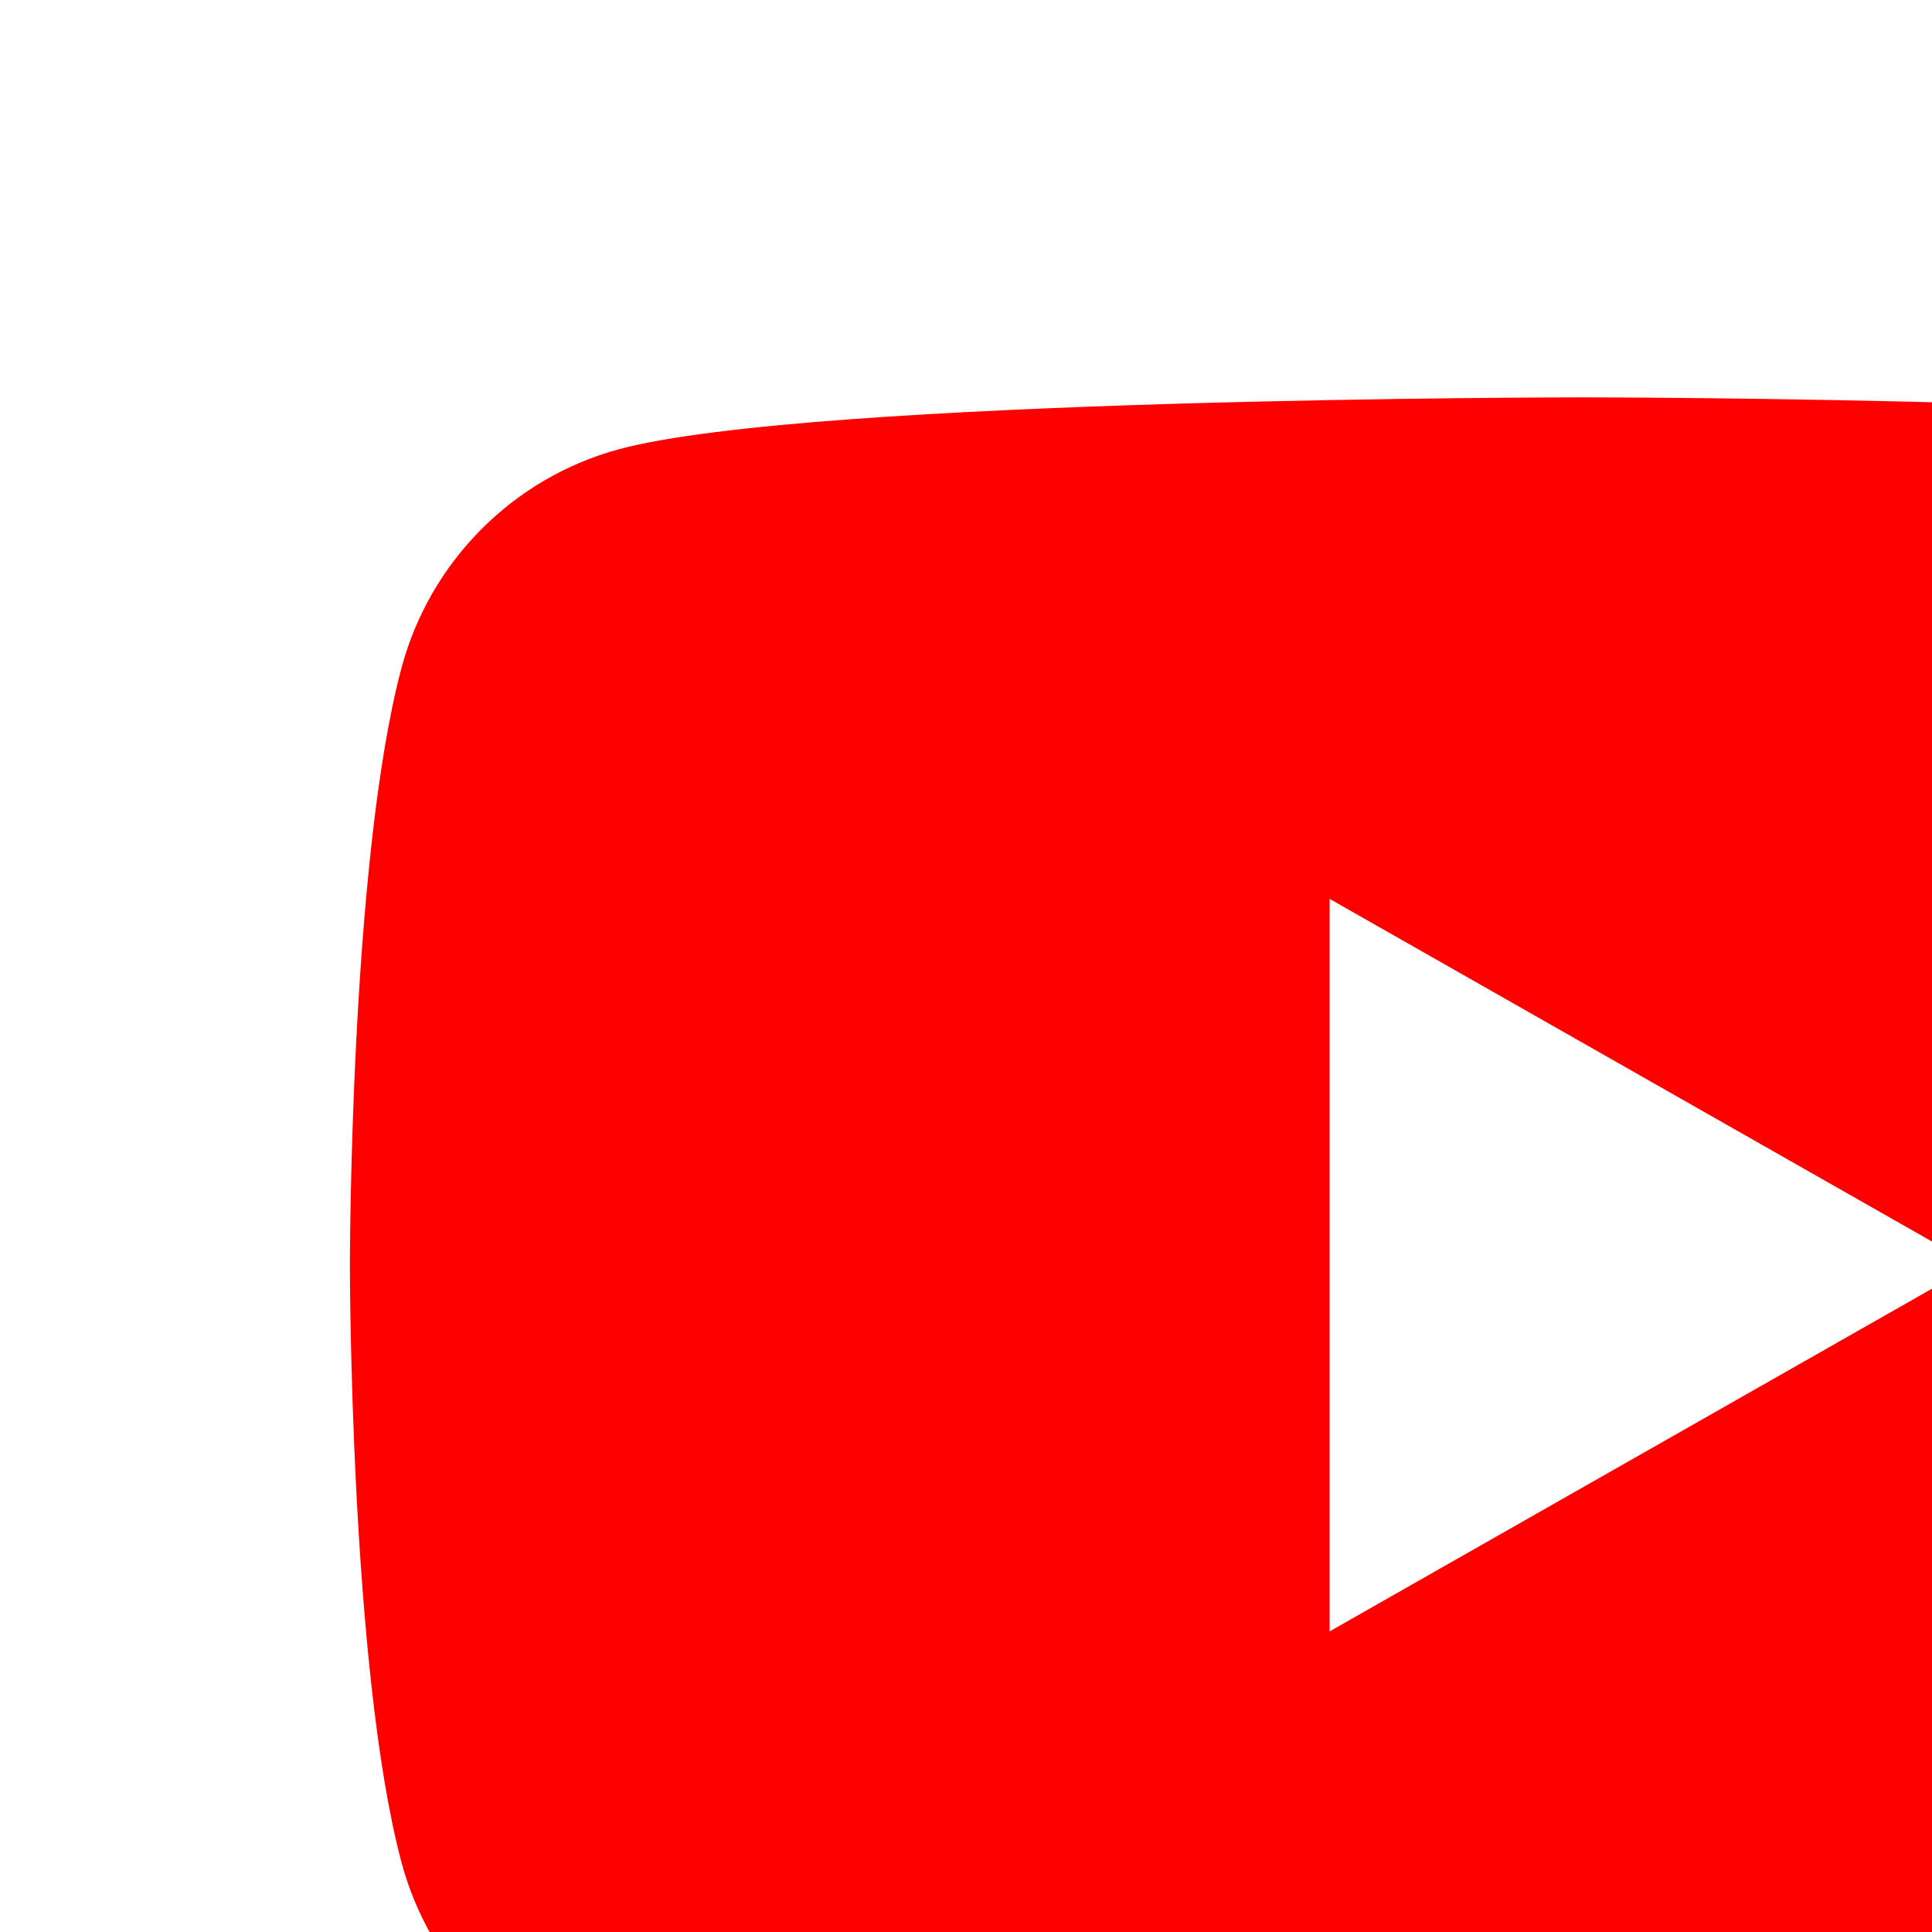
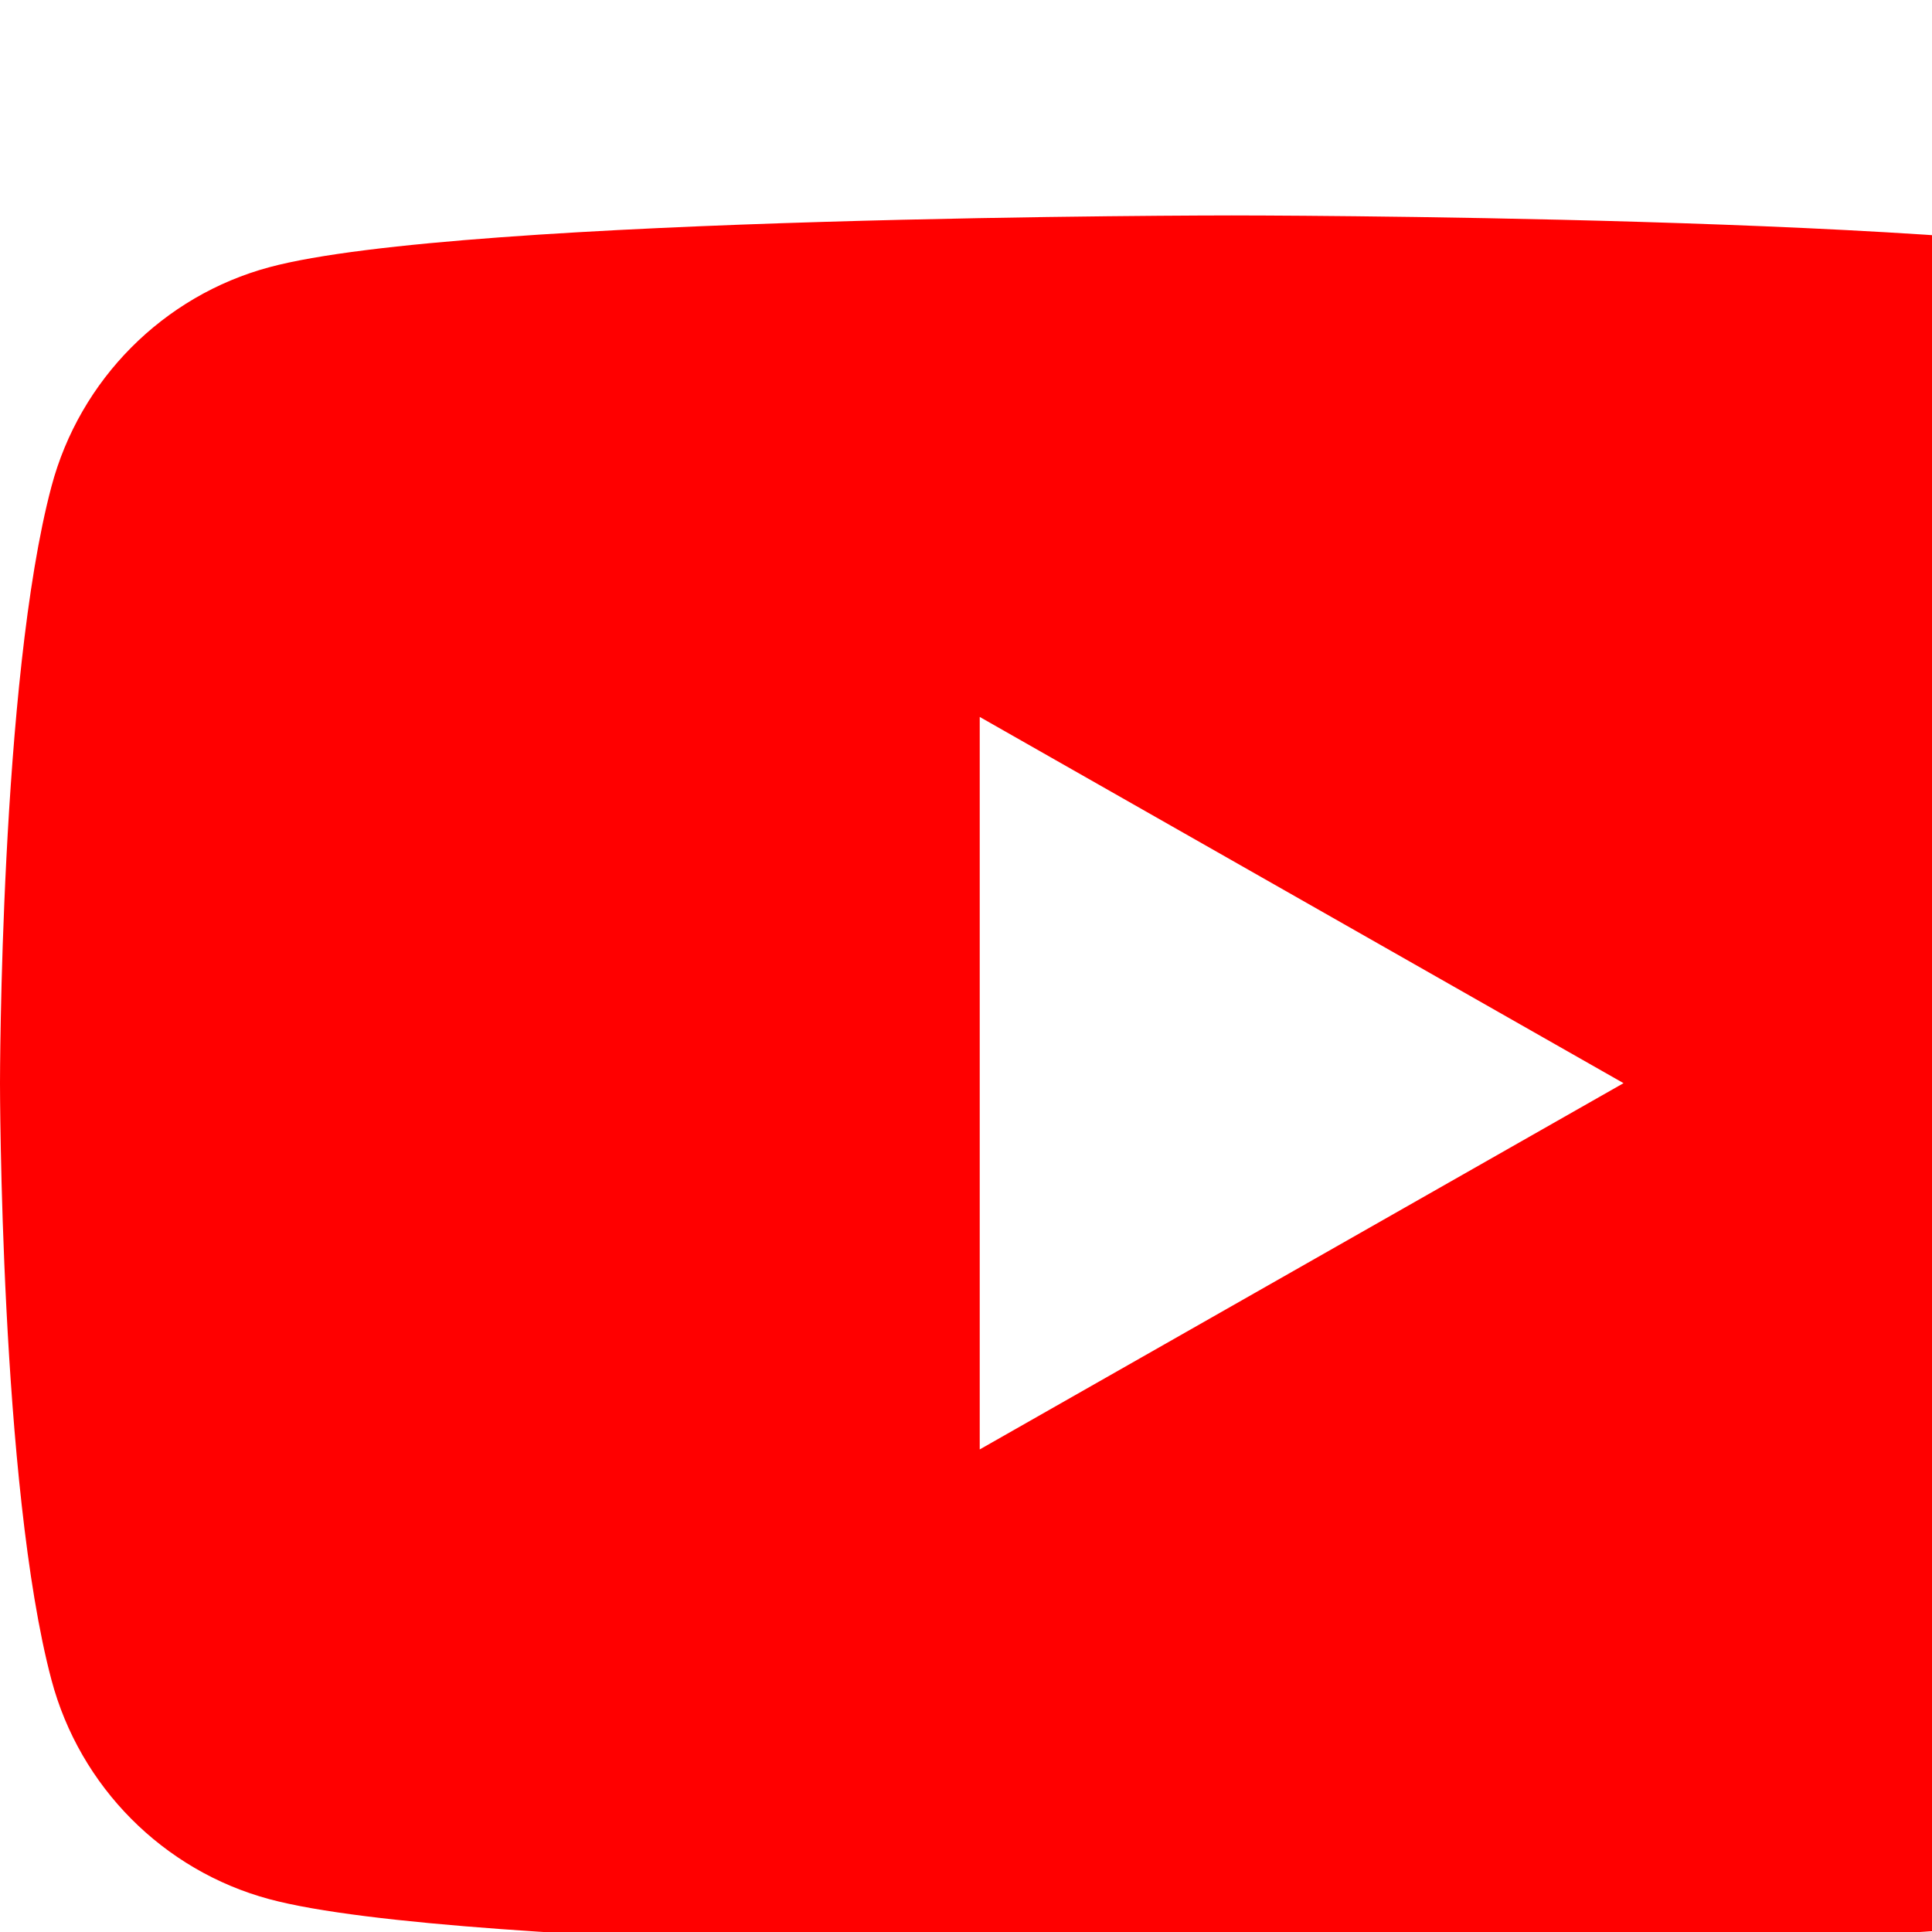
<svg xmlns="http://www.w3.org/2000/svg" viewBox="0 0 234.667 165.333" width="40" height="40">
-   <g transform="scale(0.17, 0.17) translate(250, 80)">
+   <g transform="scale(0.17) translate(0, -50)">
    <path d="m 700,358.313 v 523.375 l 460,-261.7 z m 1023.22,688.057 c -20.24,76.22 -79.88,136.24 -155.6,156.61 C 1430.37,1240 880,1240 880,1240 c 0,0 -550.367,0 -687.621,-37.02 C 116.656,1182.61 57.016,1122.59 36.777,1046.37 0,908.227 0,620 0,620 0,620 0,331.777 36.777,193.629 57.016,117.41 116.656,57.391 192.379,37.012 329.633,0 880,0 880,0 c 0,0 550.37,0 687.62,37.012 75.72,20.379 135.36,80.398 155.6,156.617 C 1760,331.777 1760,620 1760,620 c 0,0 0,288.227 -36.78,426.37" style="fill:#FF0000;fill-rule:nonzero;stroke:none" />
  </g>
</svg>
